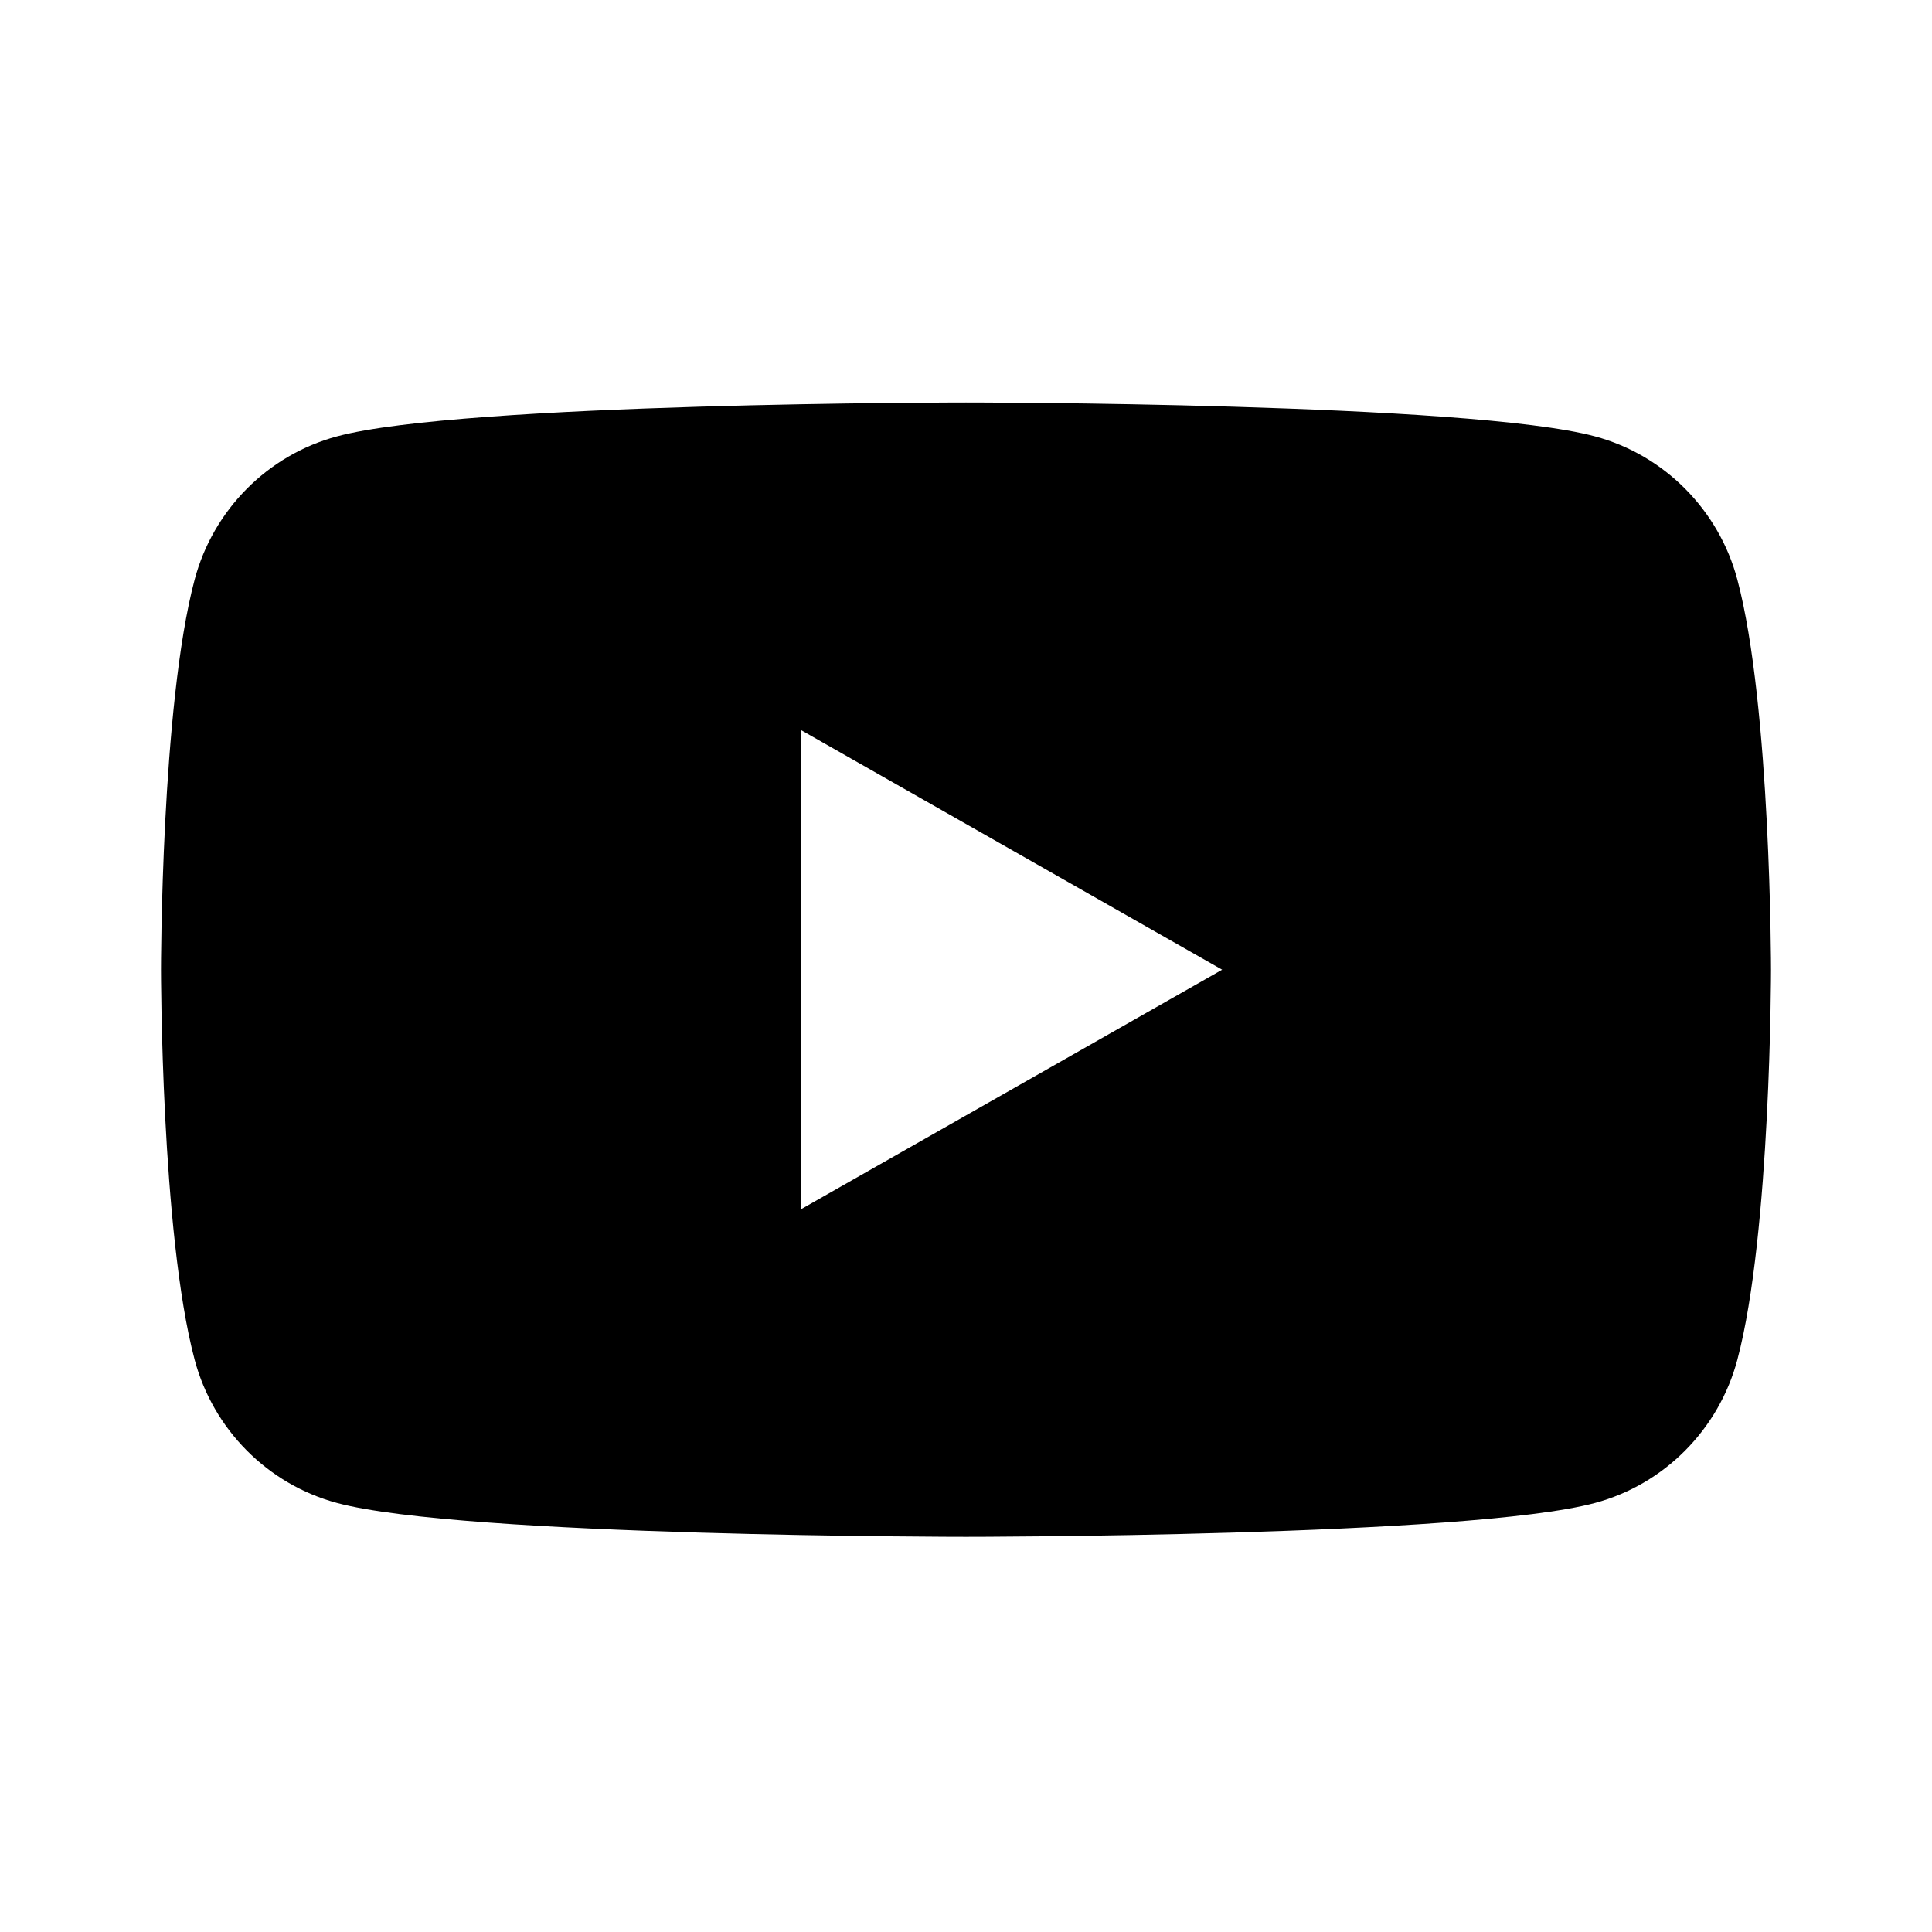
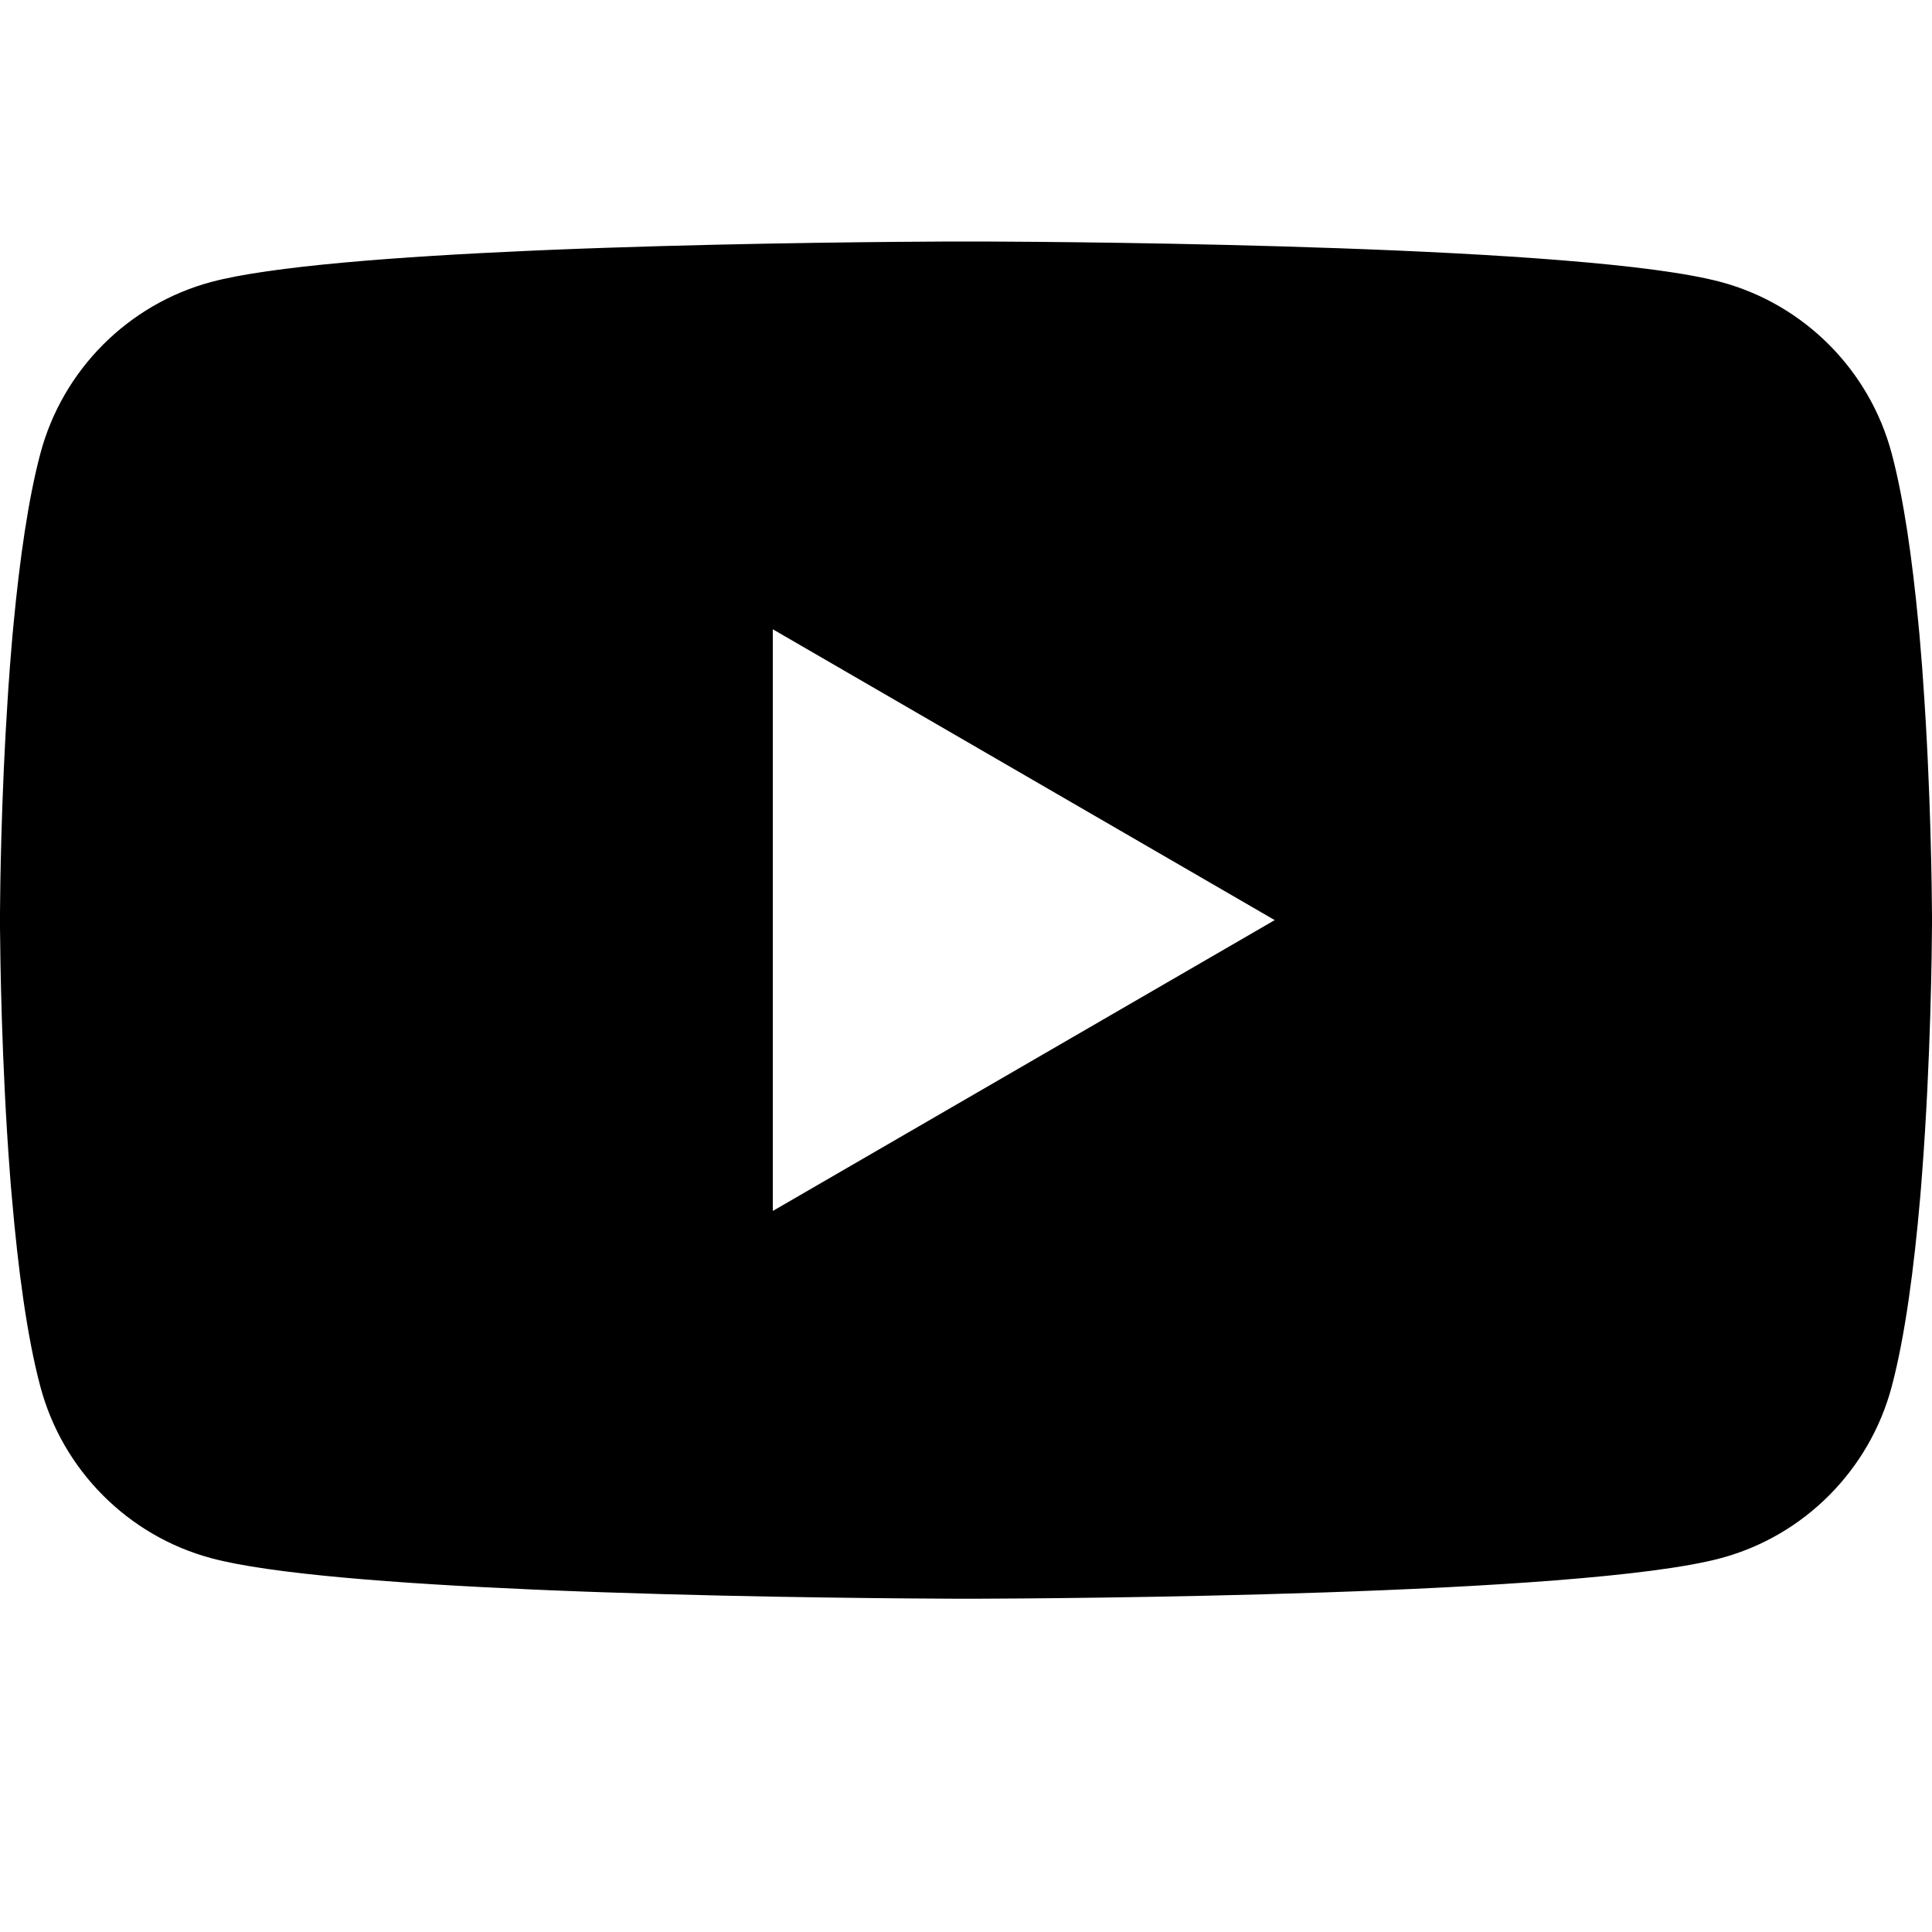
<svg xmlns="http://www.w3.org/2000/svg" width="24" height="24" viewBox="0 0 24 24">
-   <path fill-rule="evenodd" d="M9.955,15.019 L9.955,9.072 L15.182,12.046 L9.955,15.019 Z M21.582,7.2 C21.352,6.334 20.674,5.652 19.814,5.421 C18.254,5 12,5 12,5 C12,5 5.746,5 4.186,5.421 C3.326,5.652 2.648,6.334 2.418,7.2 C2,8.77 2,12.045 2,12.045 C2,12.045 2,15.321 2.418,16.891 C2.648,17.757 3.326,18.439 4.186,18.67 C5.746,19.091 12,19.091 12,19.091 C12,19.091 18.254,19.091 19.814,18.67 C20.674,18.439 21.352,17.757 21.582,16.891 C22,15.321 22,12.045 22,12.045 C22,12.045 22,8.77 21.582,7.2 L21.582,7.2 Z" />
+   <path d="M12.078 3C12.087 3 12.096 3 12.106 3L12.212 3C13.445 3.005 19.692 3.05 21.377 3.503C22.41 3.78 23.223 4.596 23.499 5.632C23.651 6.202 23.756 6.958 23.83 7.736L23.845 7.892C23.856 8.022 23.867 8.153 23.877 8.282L23.888 8.438C23.987 9.809 23.998 11.092 24 11.373L24 11.411C24 11.414 24 11.419 24 11.419V11.44C24 11.44 24 11.445 24 11.448L24 11.486C23.998 11.778 23.986 13.149 23.877 14.577L23.865 14.733L23.852 14.889C23.777 15.748 23.666 16.601 23.499 17.227C23.223 18.263 22.41 19.079 21.377 19.356C19.636 19.824 13.023 19.857 12.106 19.86L12.035 19.86C12.029 19.86 12.024 19.86 12.02 19.86L11.991 19.86C11.991 19.86 11.985 19.86 11.98 19.86L11.894 19.86C11.431 19.858 9.512 19.849 7.503 19.78L7.247 19.771C7.204 19.77 7.161 19.768 7.118 19.766L6.861 19.756L6.604 19.745C4.94 19.672 3.353 19.553 2.623 19.356C1.591 19.079 0.778 18.263 0.502 17.227C0.334 16.601 0.223 15.748 0.149 14.889L0.135 14.733L0.123 14.577C0.018 13.2 0.003 11.877 0 11.522L4.70427e-05 11.472C2.84324e-05 11.467 1.29238e-05 11.463 0 11.459V11.4C1.29238e-05 11.397 2.84324e-05 11.392 4.70427e-05 11.388L0 11.337C0.002 11.015 0.015 9.9 0.096 8.67L0.106 8.516C0.108 8.49 0.11 8.464 0.112 8.438L0.123 8.282C0.133 8.153 0.144 8.022 0.155 7.892L0.17 7.736C0.244 6.958 0.35 6.202 0.502 5.632C0.778 4.596 1.591 3.78 2.623 3.503C3.353 3.307 4.94 3.187 6.604 3.114L6.861 3.103L7.118 3.093C7.161 3.091 7.204 3.09 7.247 3.088L7.503 3.079C9.384 3.015 11.185 3.003 11.788 3L11.894 3C11.904 3 11.913 3 11.922 3H12.078ZM9.6 7.817V15.043L15.835 11.43L9.6 7.817Z" />
</svg>
